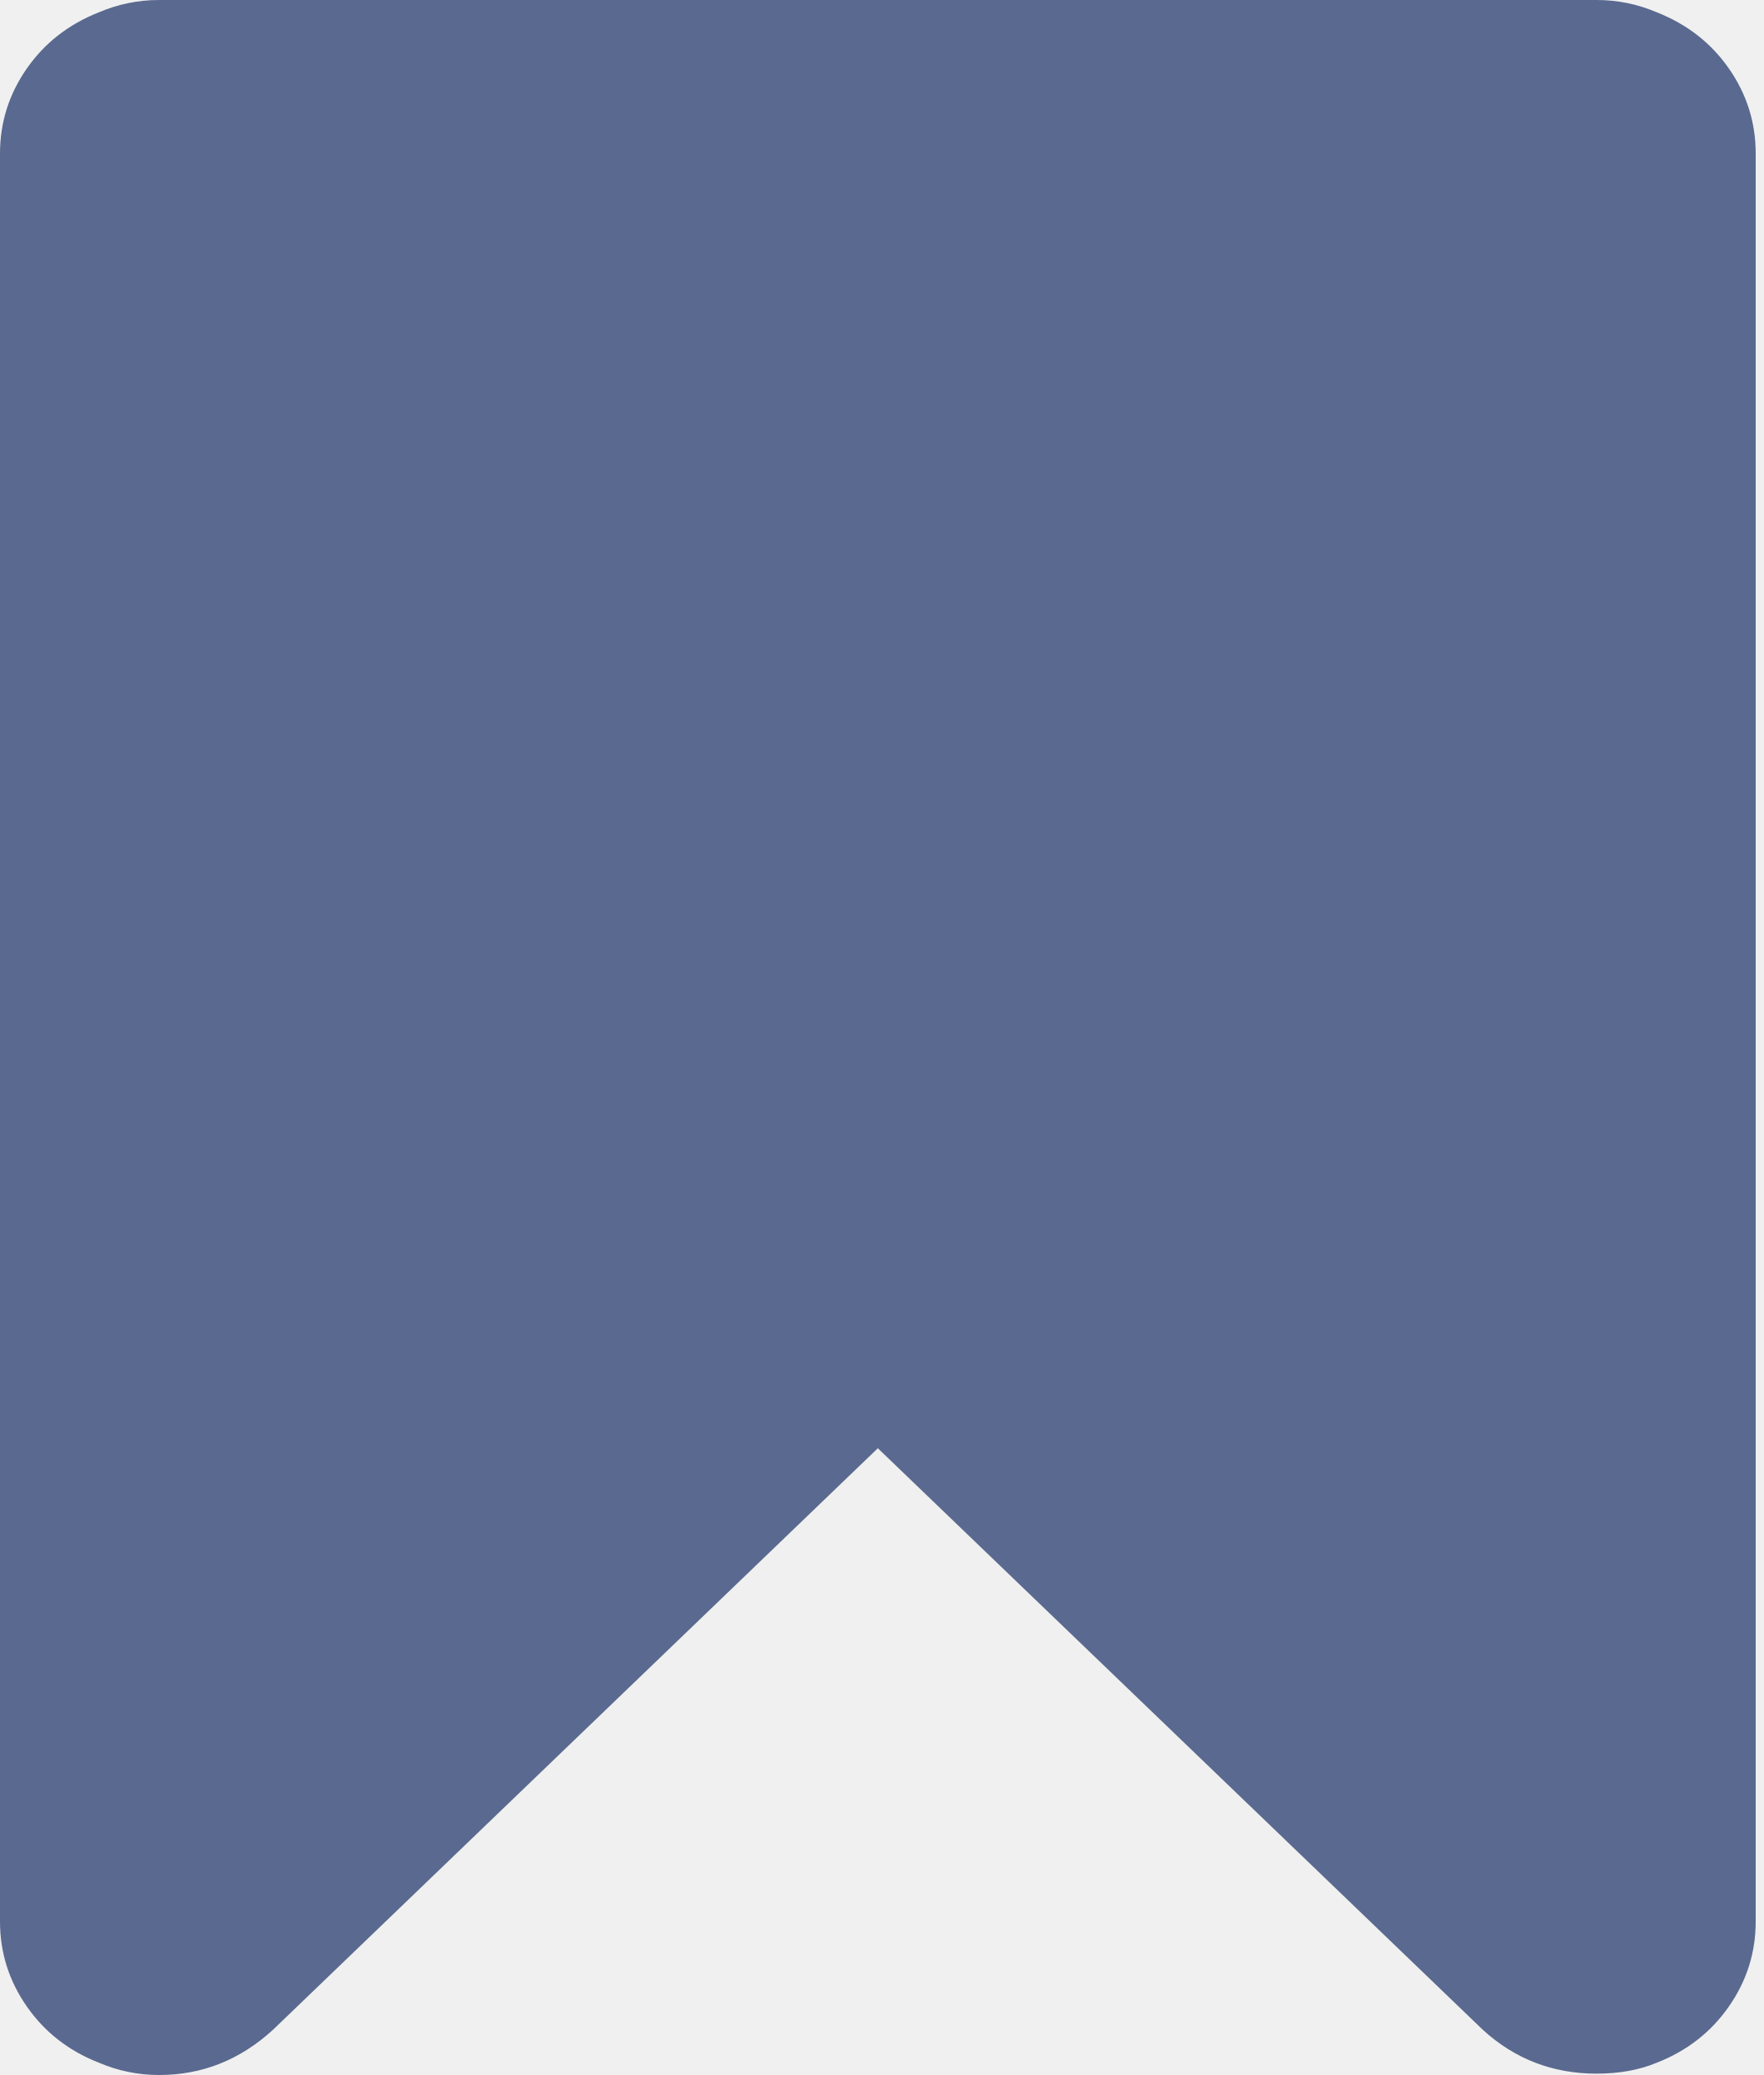
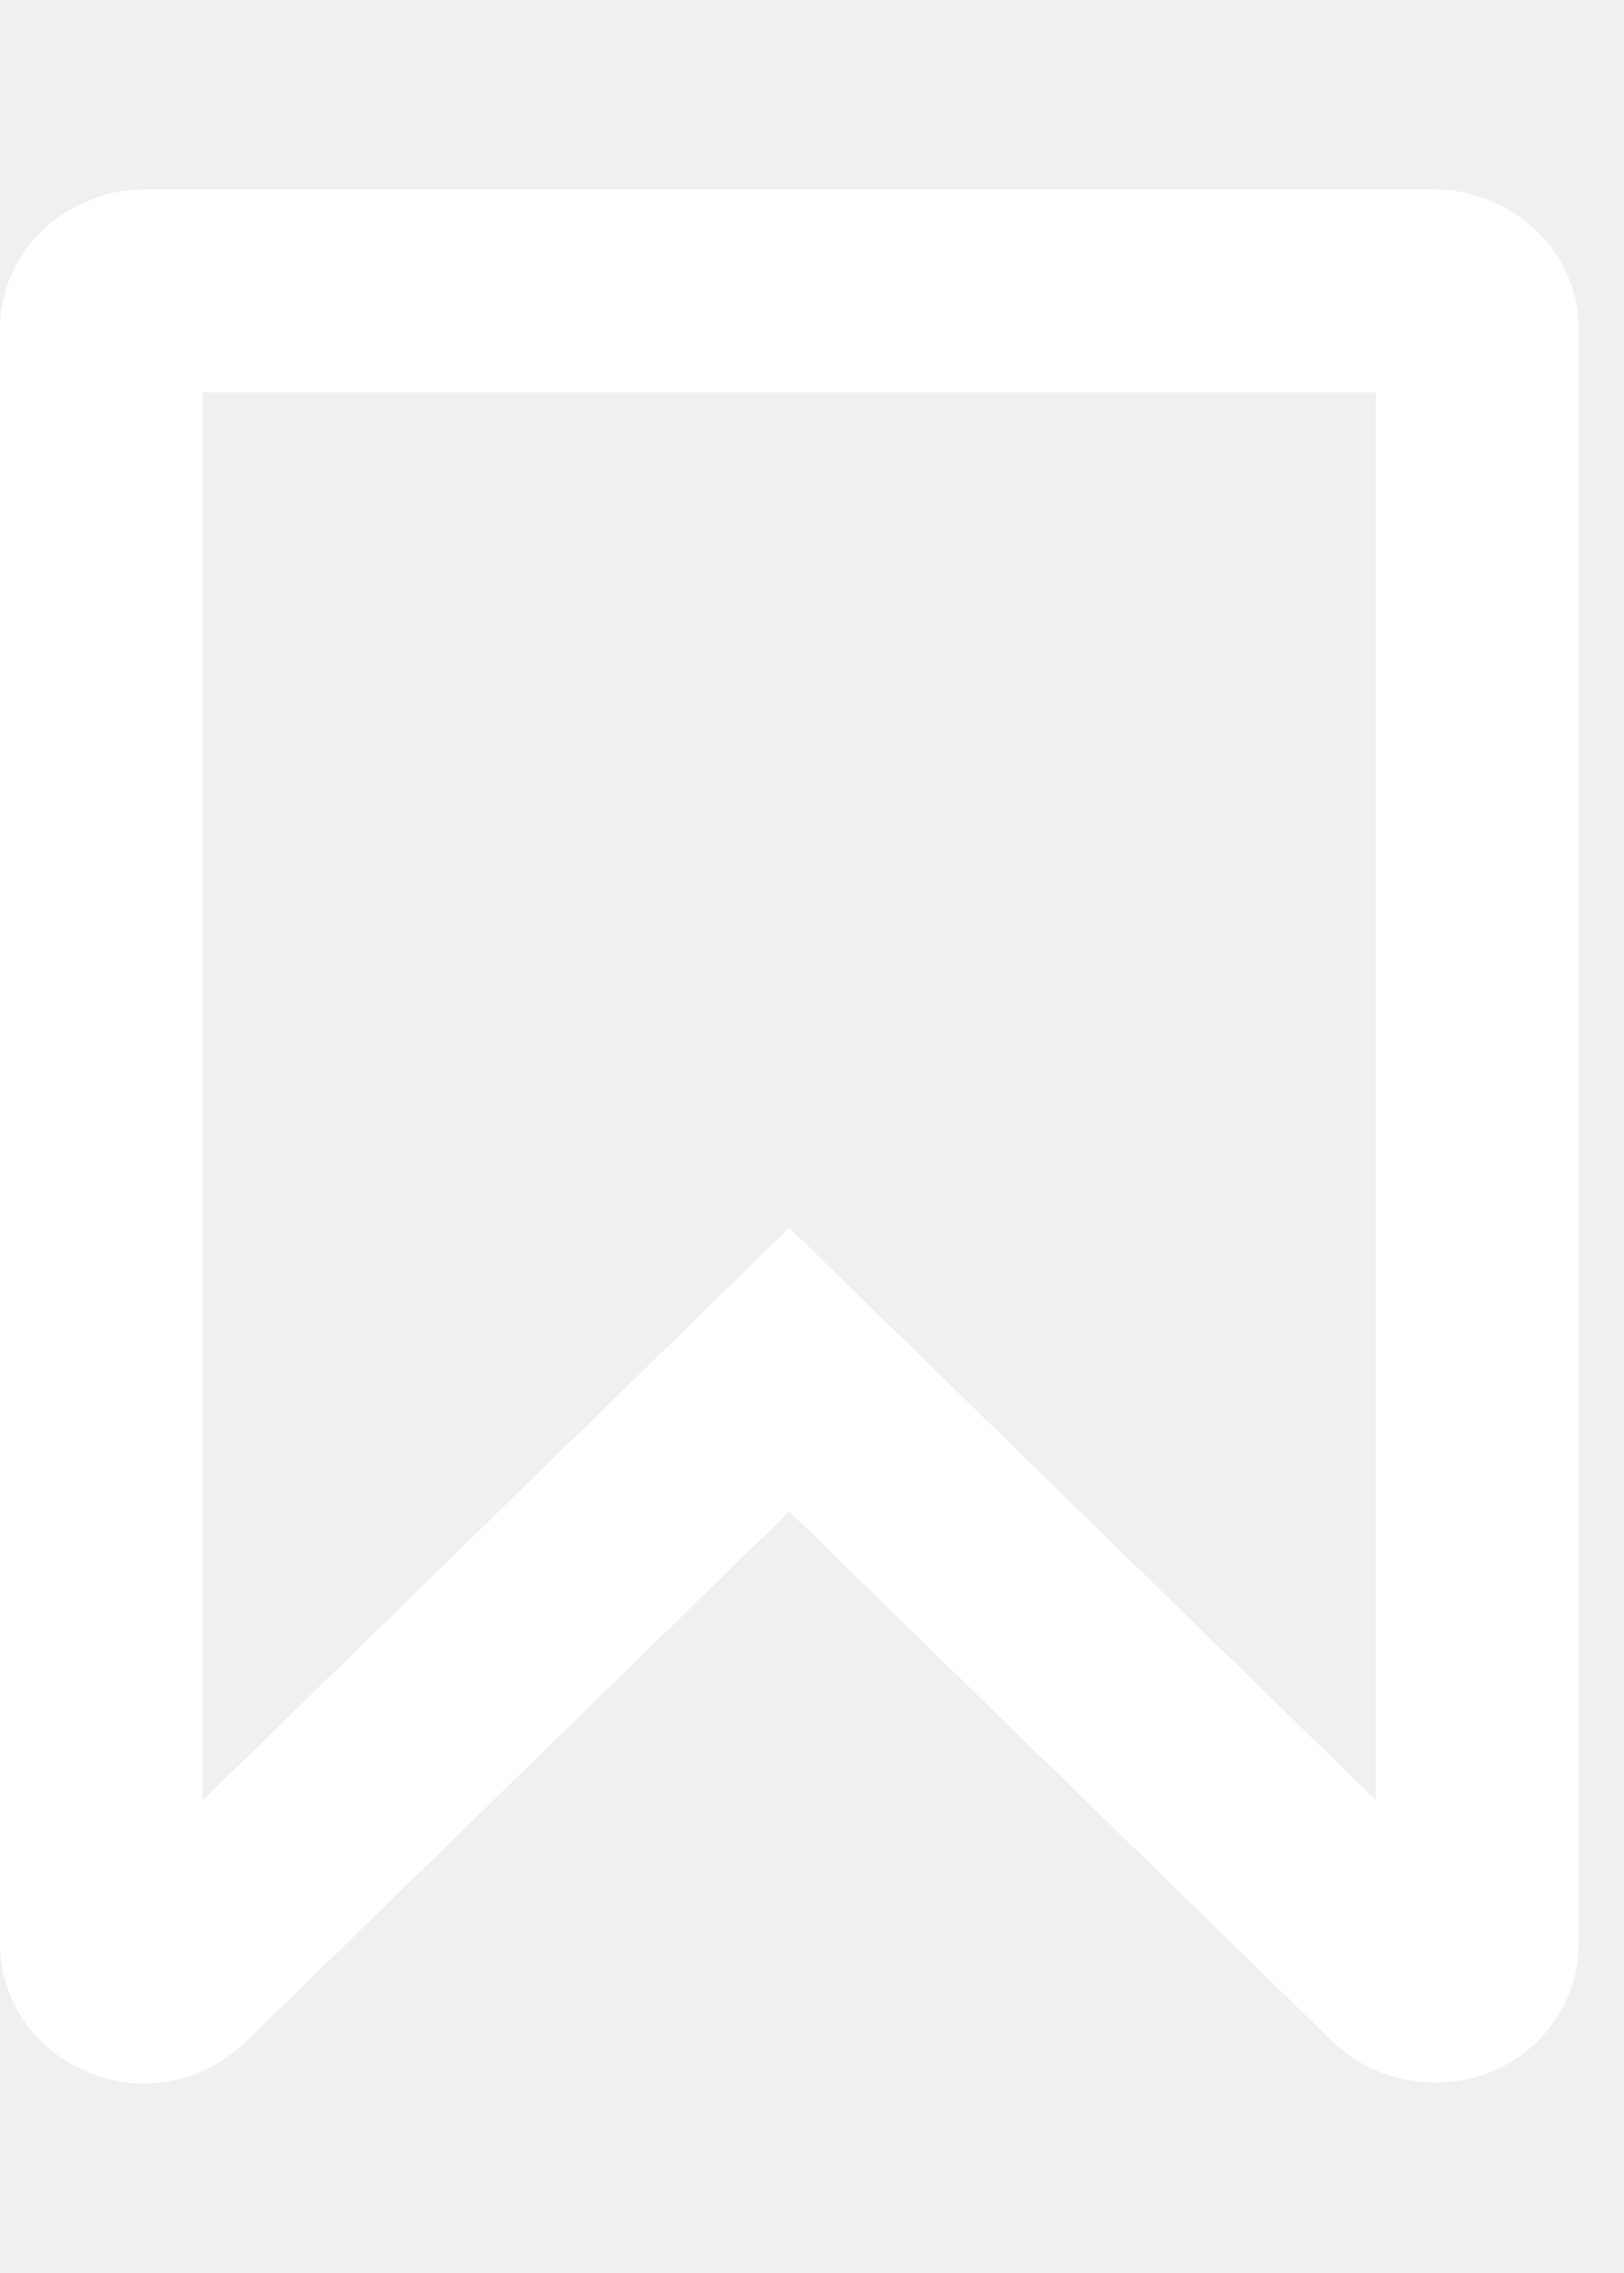
- <svg xmlns="http://www.w3.org/2000/svg" width="17" height="20" viewBox="0 0 17 20" fill="none">
-   <path d="M15.387 0C15.589 0 15.783 0.04 15.968 0.119C16.259 0.234 16.49 0.414 16.662 0.661C16.834 0.908 16.92 1.181 16.92 1.48V18.52C16.92 18.819 16.834 19.092 16.662 19.339C16.49 19.586 16.259 19.767 15.968 19.881C15.801 19.951 15.607 19.987 15.387 19.987C14.964 19.987 14.598 19.846 14.29 19.564L8.46 13.959L2.631 19.564C2.313 19.855 1.948 20 1.533 20C1.331 20 1.137 19.96 0.952 19.881C0.661 19.767 0.43 19.586 0.258 19.339C0.086 19.092 0 18.819 0 18.52V1.48C0 1.181 0.086 0.908 0.258 0.661C0.43 0.414 0.661 0.234 0.952 0.119C1.137 0.04 1.331 0 1.533 0H15.387Z" fill="#5A698F" />
+ <svg xmlns="http://www.w3.org/2000/svg" width="10" height="14" viewBox="0 0 12 14" fill="none">
+   <path d="M10.711 0.771L10.722 0.775L10.732 0.78C10.799 0.807 10.839 0.84 10.87 0.887C10.903 0.935 10.917 0.978 10.917 1.036V12.964C10.917 13.022 10.903 13.065 10.87 13.113C10.839 13.159 10.799 13.193 10.732 13.22L10.724 13.224L10.716 13.227C10.711 13.229 10.681 13.241 10.609 13.241C10.508 13.241 10.44 13.214 10.369 13.15L6.357 9.235L5.833 8.723L5.309 9.235L1.298 13.15C1.213 13.228 1.142 13.25 1.057 13.25C1.02 13.25 0.988 13.243 0.955 13.229L0.945 13.225L0.935 13.22C0.867 13.193 0.828 13.159 0.796 13.113C0.764 13.065 0.75 13.022 0.75 12.964V1.036C0.75 0.978 0.764 0.935 0.796 0.887C0.828 0.84 0.867 0.807 0.935 0.78L0.945 0.775L0.955 0.771C0.988 0.757 1.02 0.75 1.057 0.75H10.609C10.647 0.75 10.678 0.757 10.711 0.771Z" stroke="white" stroke-width="1.5" />
</svg>
